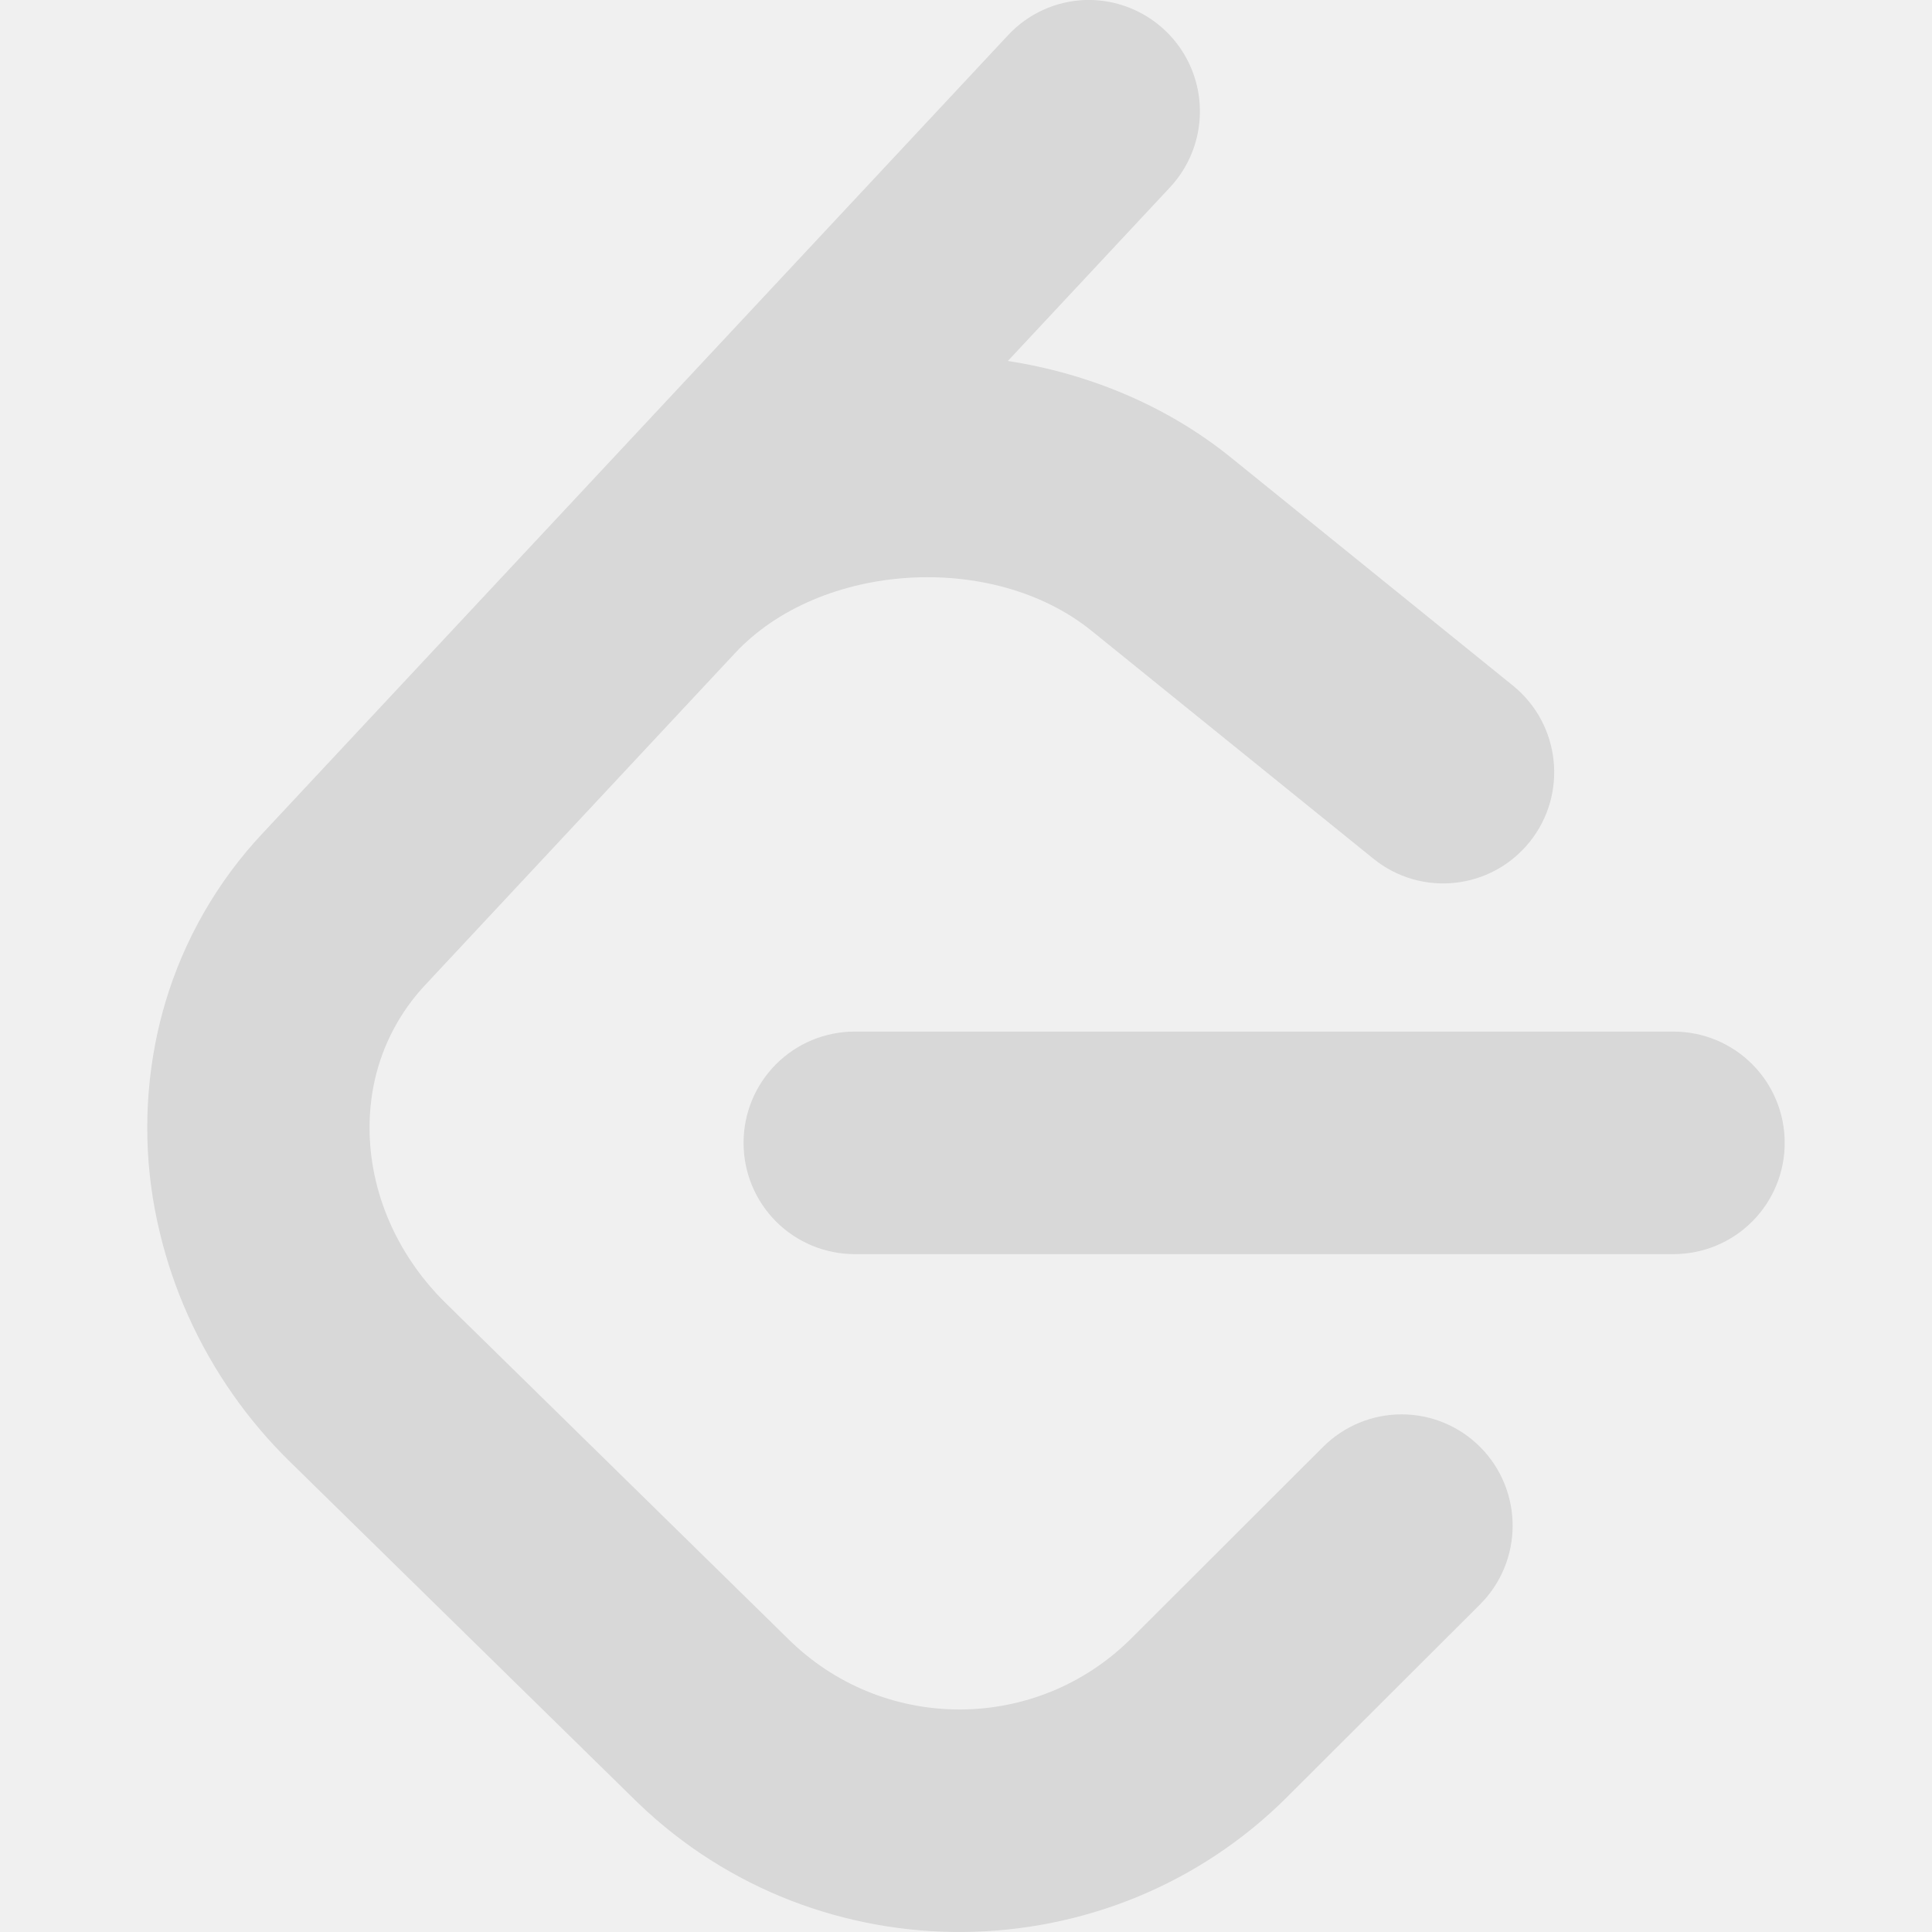
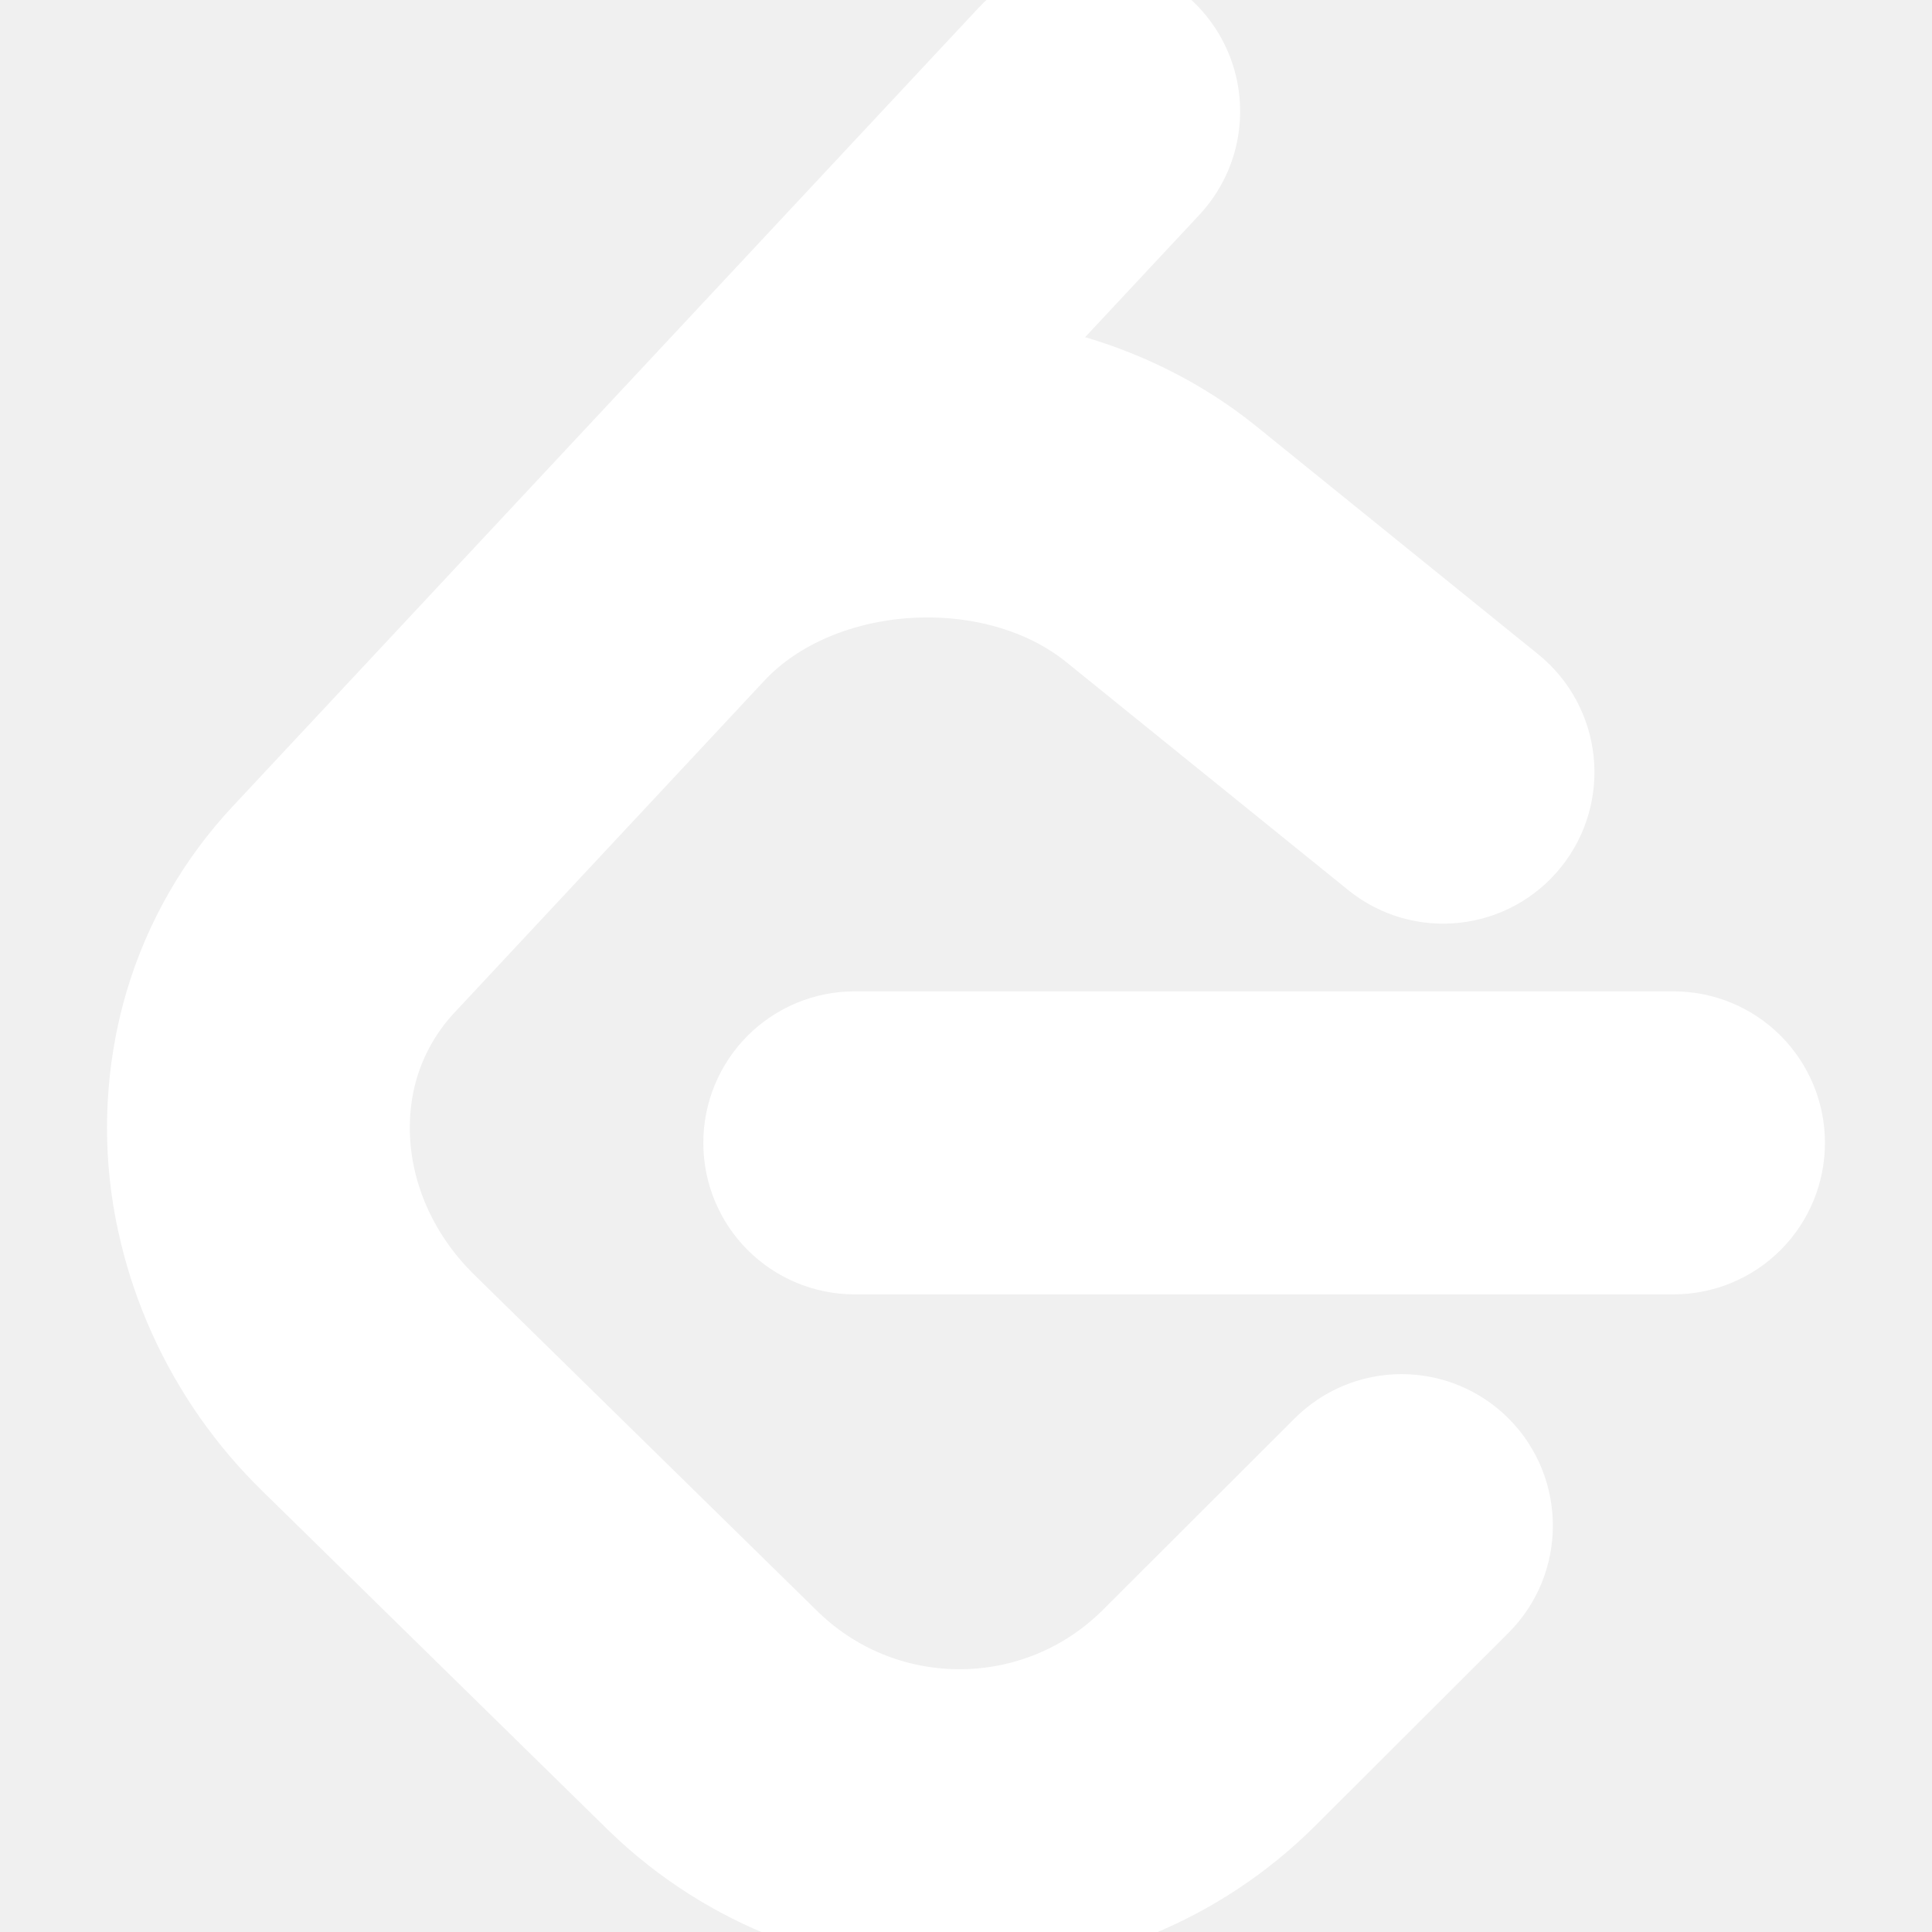
- <svg xmlns="http://www.w3.org/2000/svg" role="img" viewBox="0 0 24 24" id="Leetcode--Streamline-Simple-Icons" height="24" width="24">
-   <path d="M13.483 0a1.374 1.374 0 0 0 -0.961 0.438L7.116 6.226l-3.854 4.126a5.266 5.266 0 0 0 -1.209 2.104 5.35 5.35 0 0 0 -0.125 0.513 5.527 5.527 0 0 0 0.062 2.362 5.83 5.83 0 0 0 0.349 1.017 5.938 5.938 0 0 0 1.271 1.818l4.277 4.193 0.039 0.038c2.248 2.165 5.852 2.133 8.063 -0.074l2.396 -2.392c0.54 -0.54 0.54 -1.414 0.003 -1.955a1.378 1.378 0 0 0 -1.951 -0.003l-2.396 2.392a3.021 3.021 0 0 1 -4.205 0.038l-0.02 -0.019 -4.276 -4.193c-0.652 -0.64 -0.972 -1.469 -0.948 -2.263a2.68 2.68 0 0 1 0.066 -0.523 2.545 2.545 0 0 1 0.619 -1.164L9.13 8.114c1.058 -1.134 3.204 -1.27 4.43 -0.278l3.501 2.831c0.593 0.48 1.461 0.387 1.94 -0.207a1.384 1.384 0 0 0 -0.207 -1.943l-3.5 -2.831c-0.8 -0.647 -1.766 -1.045 -2.774 -1.202l2.015 -2.158A1.384 1.384 0 0 0 13.483 0zm-2.866 12.815a1.38 1.38 0 0 0 -1.38 1.382 1.38 1.38 0 0 0 1.38 1.382H20.79a1.38 1.38 0 0 0 1.38 -1.382 1.38 1.38 0 0 0 -1.38 -1.382z" fill="#0000001a" stroke-width="1" />
+ <svg xmlns="http://www.w3.org/2000/svg" fill="#ffffff" width="242px" height="242px" viewBox="0 0 24 24" role="img" stroke="#ffffff">
+   <g id="SVGRepo_bgCarrier" stroke-width="0" />
+   <g id="SVGRepo_tracerCarrier" stroke-linecap="round" stroke-linejoin="round" />
+   <g id="SVGRepo_iconCarrier">
+     <path d="M13.483 0a1.374 1.374 0 0 0-.961.438L7.116 6.226l-3.854 4.126a5.266 5.266 0 0 0-1.209 2.104 5.35 5.35 0 0 0-.125.513 5.527 5.527 0 0 0 .062 2.362 5.83 5.83 0 0 0 .349 1.017 5.938 5.938 0 0 0 1.271 1.818l4.277 4.193.039.038c2.248 2.165 5.852 2.133 8.063-.074l2.396-2.392c.54-.54.54-1.414.003-1.955a1.378 1.378 0 0 0-1.951-.003l-2.396 2.392a3.021 3.021 0 0 1-4.205.038l-.02-.019-4.276-4.193c-.652-.64-.972-1.469-.948-2.263a2.68 2.68 0 0 1 .066-.523 2.545 2.545 0 0 1 .619-1.164L9.13 8.114c1.058-1.134 3.204-1.27 4.43-.278l3.501 2.831c.593.48 1.461.387 1.94-.207a1.384 1.384 0 0 0-.207-1.943l-3.5-2.831c-.8-.647-1.766-1.045-2.774-1.202l2.015-2.158A1.384 1.384 0 0 0 13.483 0zm-2.866 12.815a1.38 1.38 0 0 0-1.38 1.382 1.38 1.38 0 0 0 1.38 1.382H20.79a1.38 1.38 0 0 0 1.38-1.382 1.38 1.38 0 0 0-1.38-1.382z" />
+   </g>
</svg>
